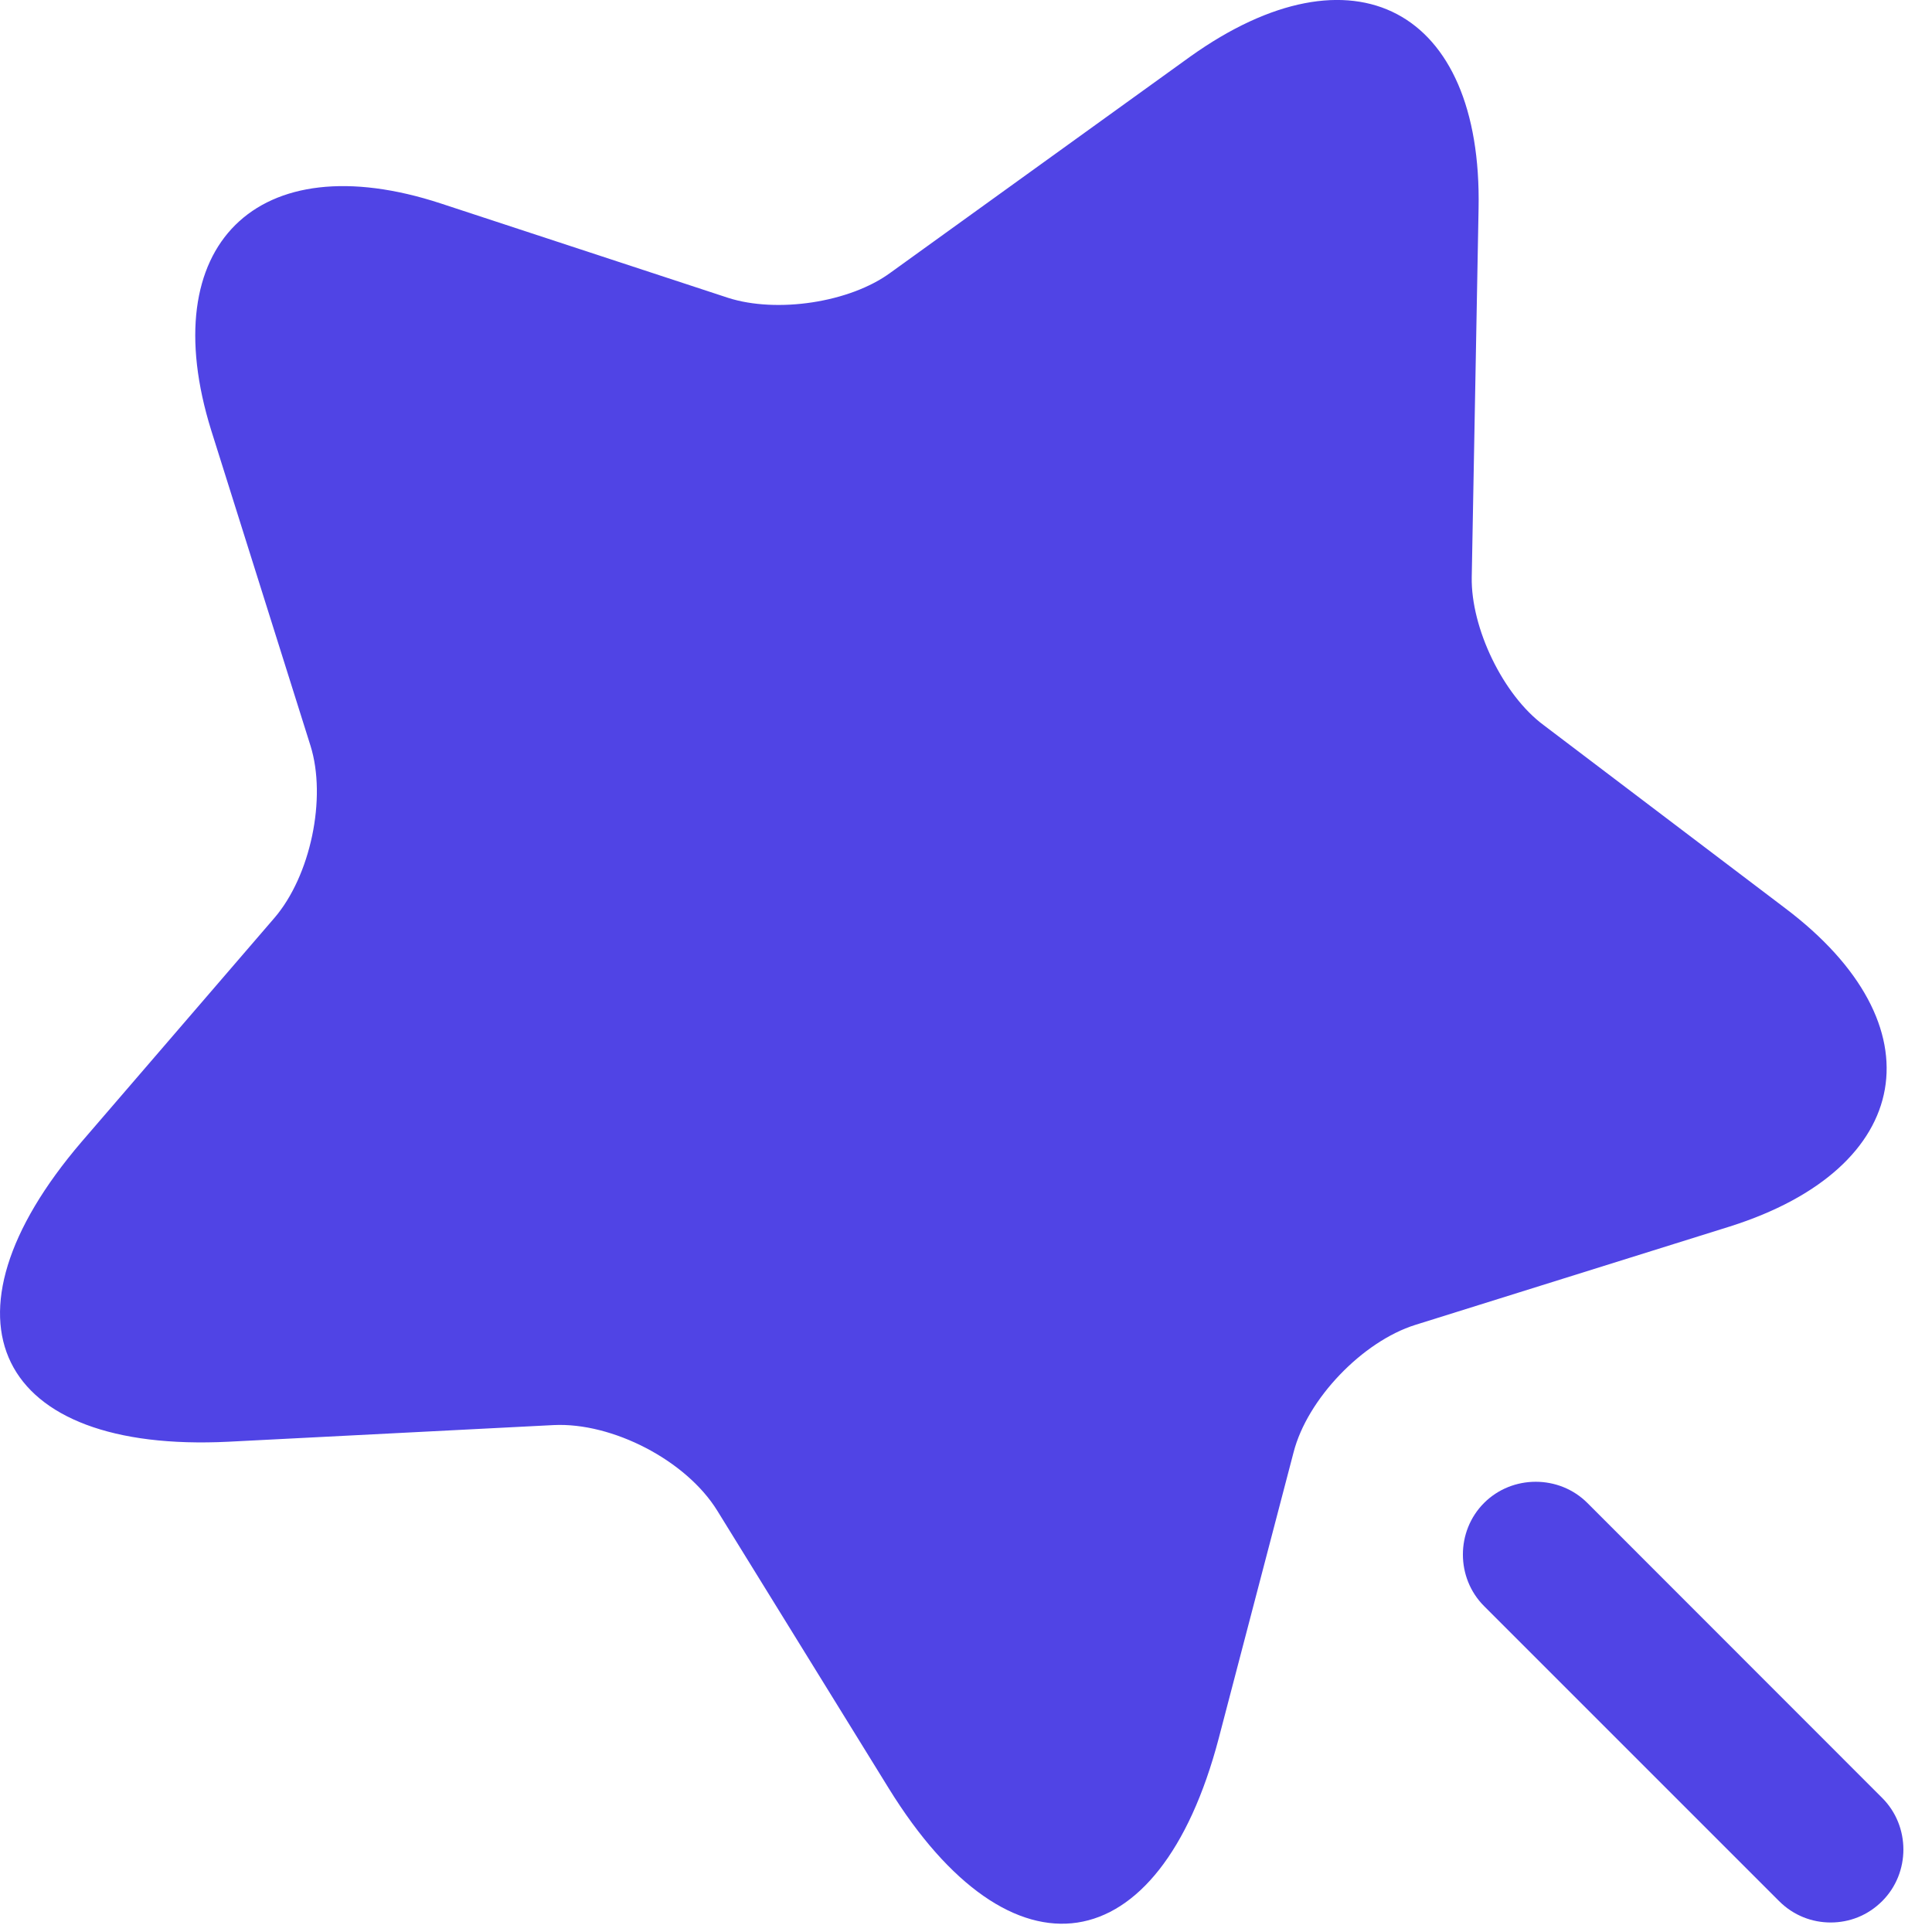
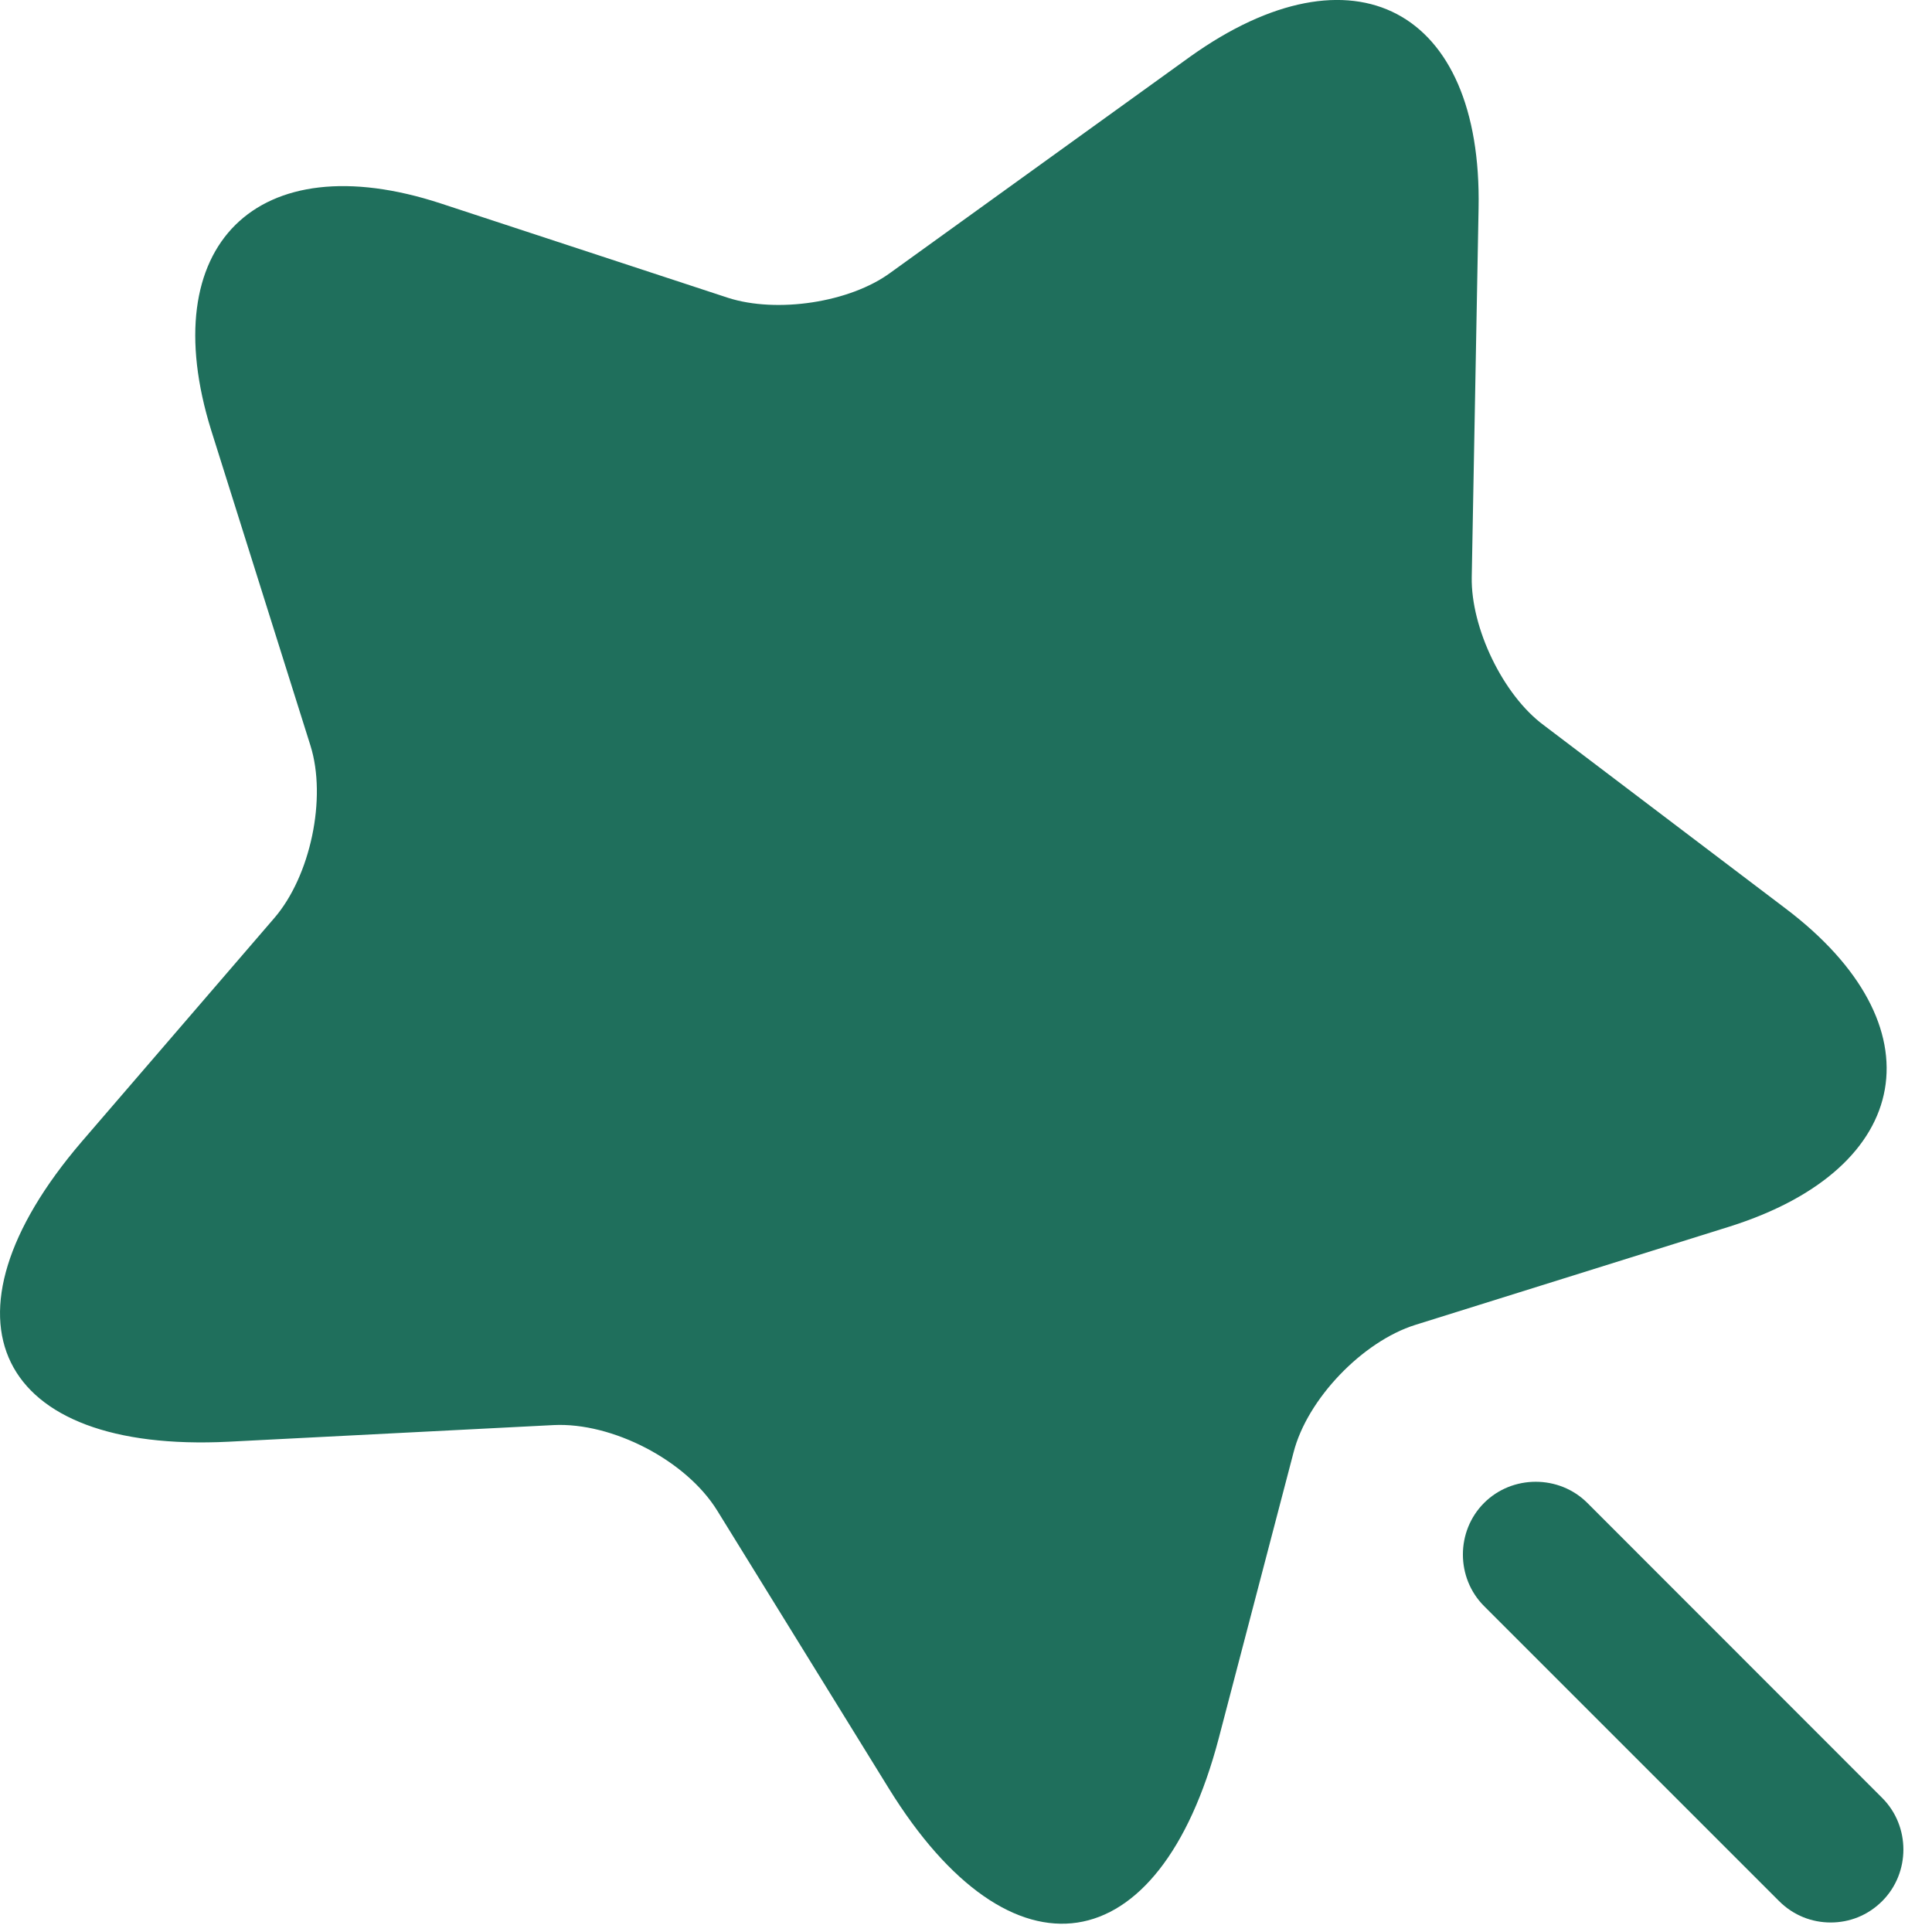
<svg xmlns="http://www.w3.org/2000/svg" width="13" height="13" viewBox="0 0 13 13" fill="none">
-   <path d="M9.949 1.402L9.903 3.884C9.897 4.225 10.113 4.677 10.388 4.88L12.012 6.111C13.054 6.897 12.883 7.86 11.639 8.253L9.523 8.915C9.169 9.026 8.796 9.413 8.704 9.773L8.2 11.699C7.8 13.218 6.805 13.369 5.98 12.033L4.827 10.166C4.617 9.825 4.119 9.57 3.726 9.589L1.538 9.701C-0.027 9.779 -0.472 8.876 0.549 7.683L1.846 6.177C2.089 5.895 2.2 5.371 2.089 5.017L1.421 2.895C1.034 1.651 1.728 0.963 2.966 1.369L4.899 2.004C5.226 2.109 5.718 2.037 5.993 1.834L8.01 0.38C9.104 -0.4 9.975 0.059 9.949 1.402Z" fill="#5044E5" />
-   <path d="M12.665 12.098L10.681 10.113C10.491 9.923 10.176 9.923 9.986 10.113C9.796 10.303 9.796 10.617 9.986 10.807L11.971 12.792C12.069 12.89 12.194 12.936 12.318 12.936C12.443 12.936 12.567 12.89 12.665 12.792C12.855 12.602 12.855 12.288 12.665 12.098Z" fill="#5044E5" />
+   <path d="M9.949 1.402L9.903 3.884C9.897 4.225 10.113 4.677 10.388 4.88L12.012 6.111C13.054 6.897 12.883 7.86 11.639 8.253L9.523 8.915C9.169 9.026 8.796 9.413 8.704 9.773L8.2 11.699C7.8 13.218 6.805 13.369 5.98 12.033L4.827 10.166C4.617 9.825 4.119 9.57 3.726 9.589L1.538 9.701C-0.027 9.779 -0.472 8.876 0.549 7.683L1.846 6.177C2.089 5.895 2.2 5.371 2.089 5.017L1.421 2.895C1.034 1.651 1.728 0.963 2.966 1.369L4.899 2.004C5.226 2.109 5.718 2.037 5.993 1.834L8.01 0.38C9.104 -0.4 9.975 0.059 9.949 1.402Z" fill="#1F6F5C" />
+   <path d="M12.665 12.098L10.681 10.113C10.491 9.923 10.176 9.923 9.986 10.113C9.796 10.303 9.796 10.617 9.986 10.807L11.971 12.792C12.069 12.89 12.194 12.936 12.318 12.936C12.443 12.936 12.567 12.89 12.665 12.792C12.855 12.602 12.855 12.288 12.665 12.098Z" fill="#1F6F5C" />
</svg>
